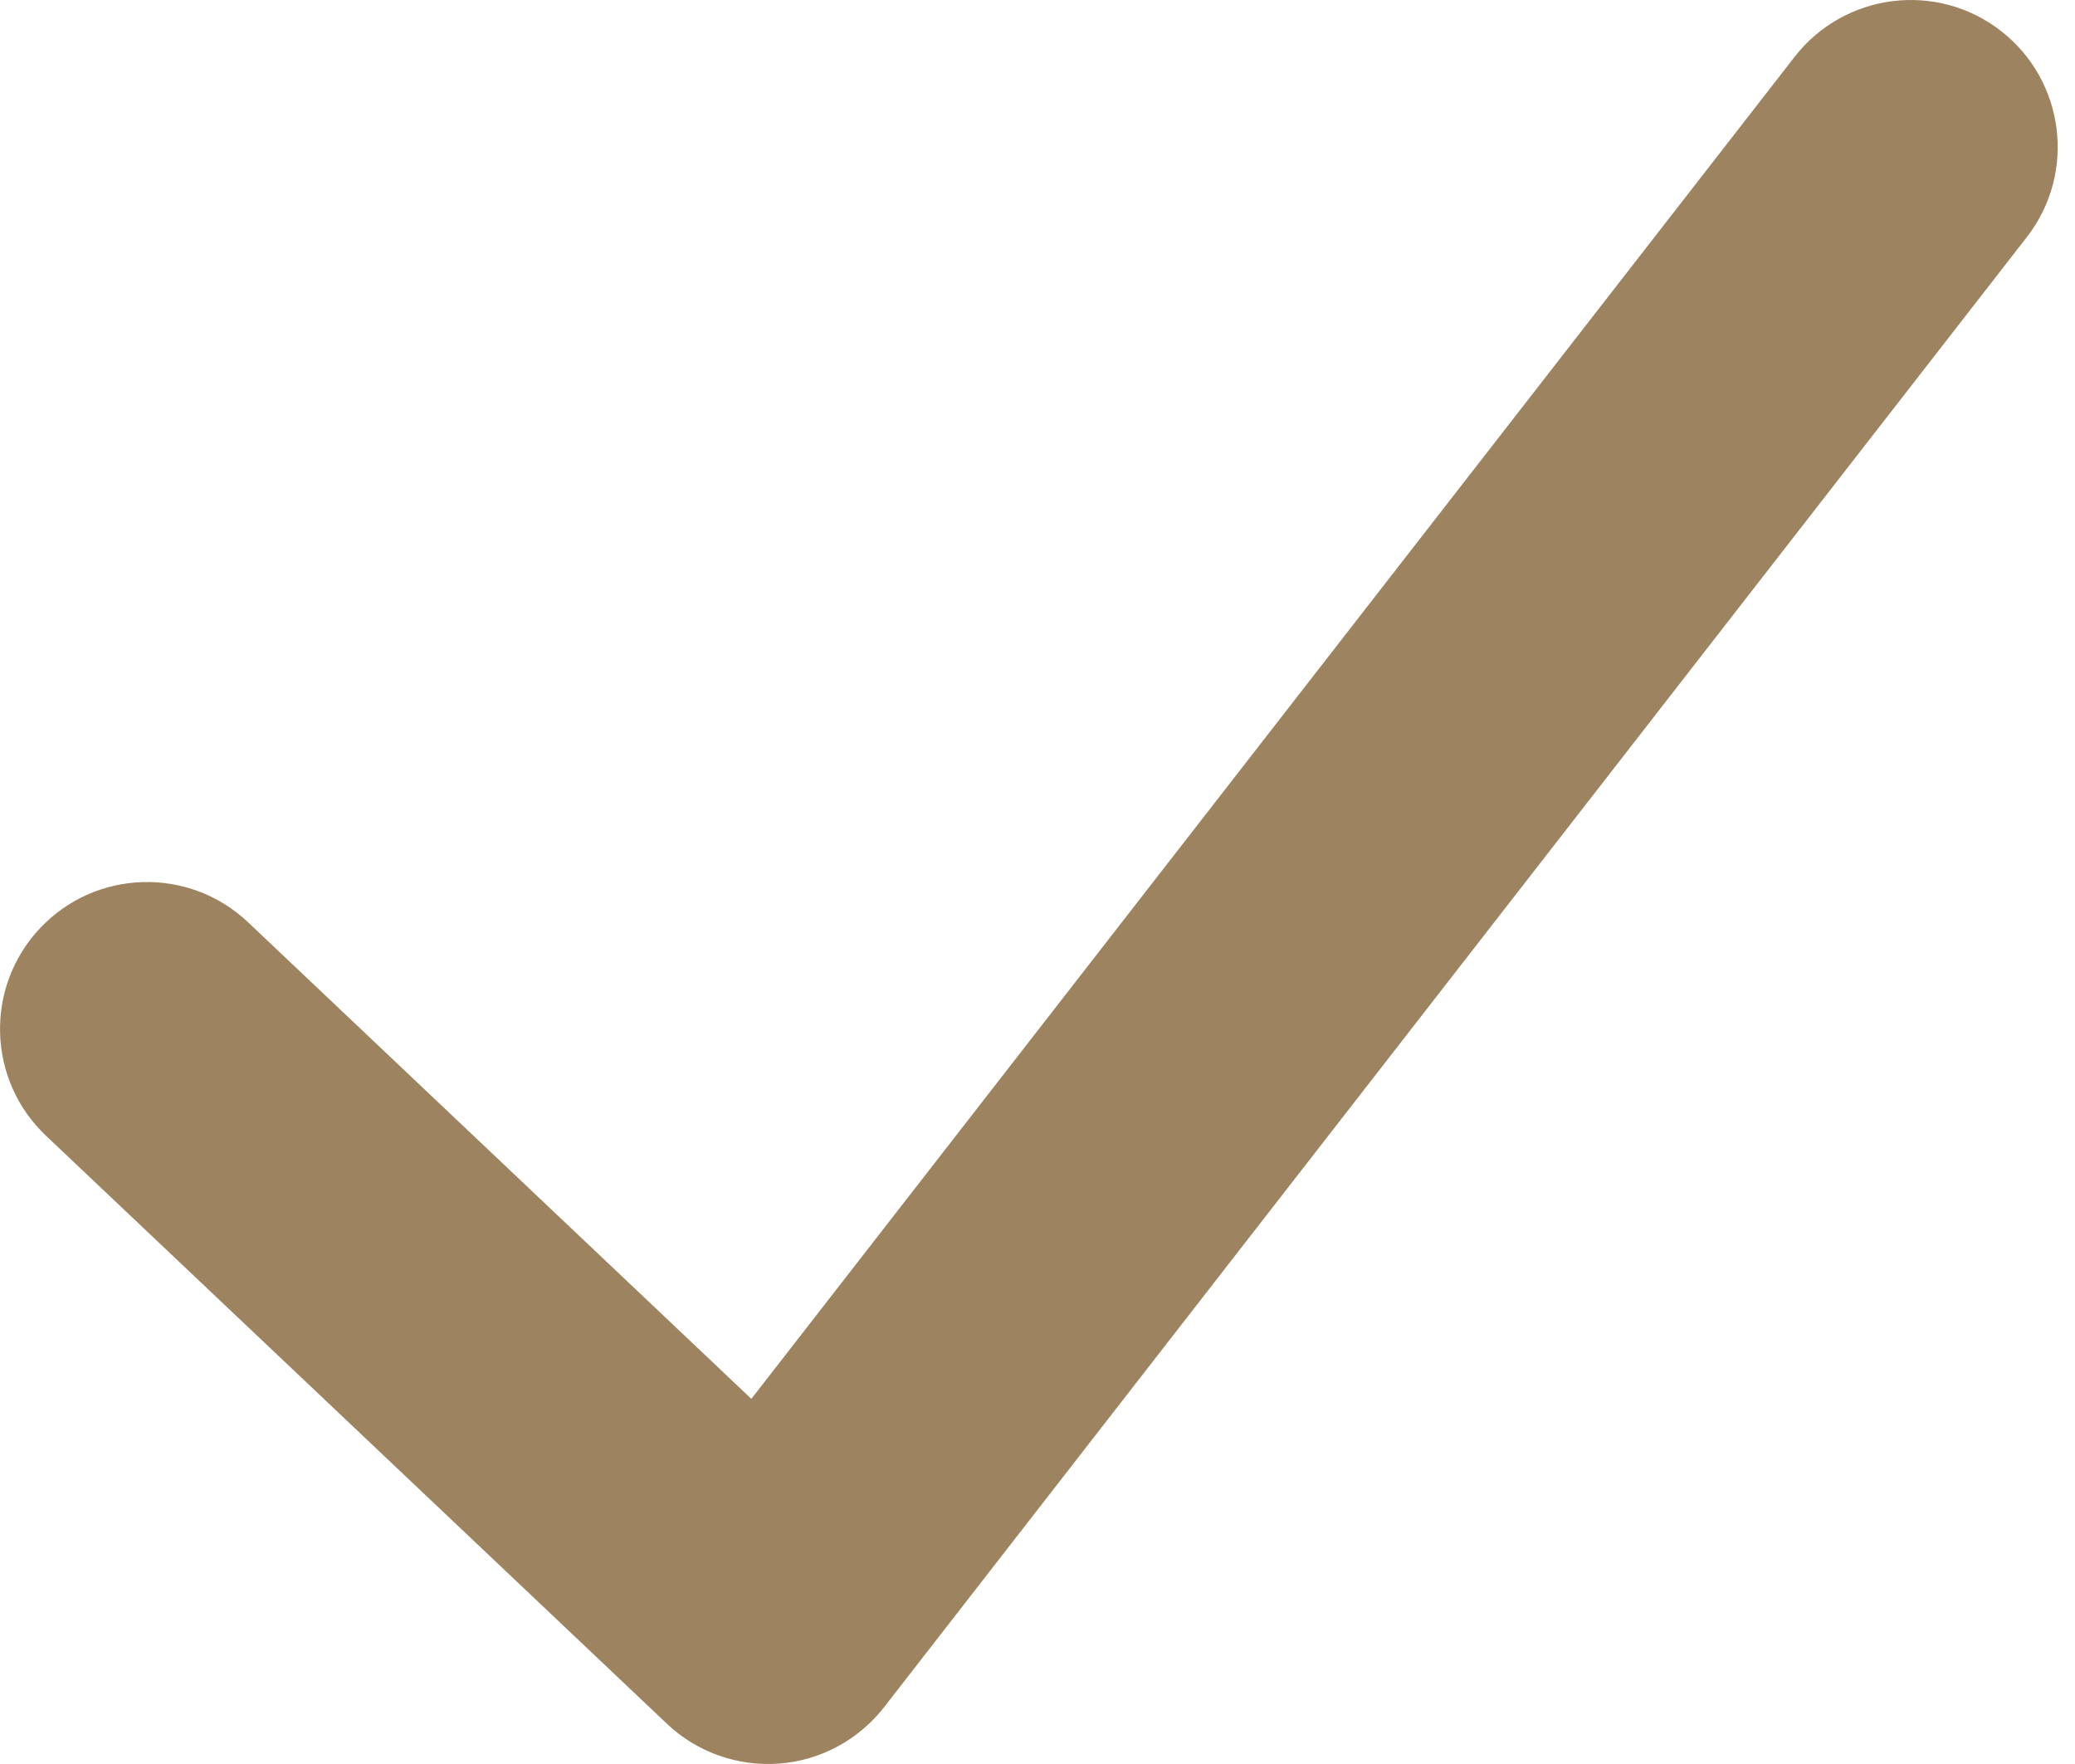
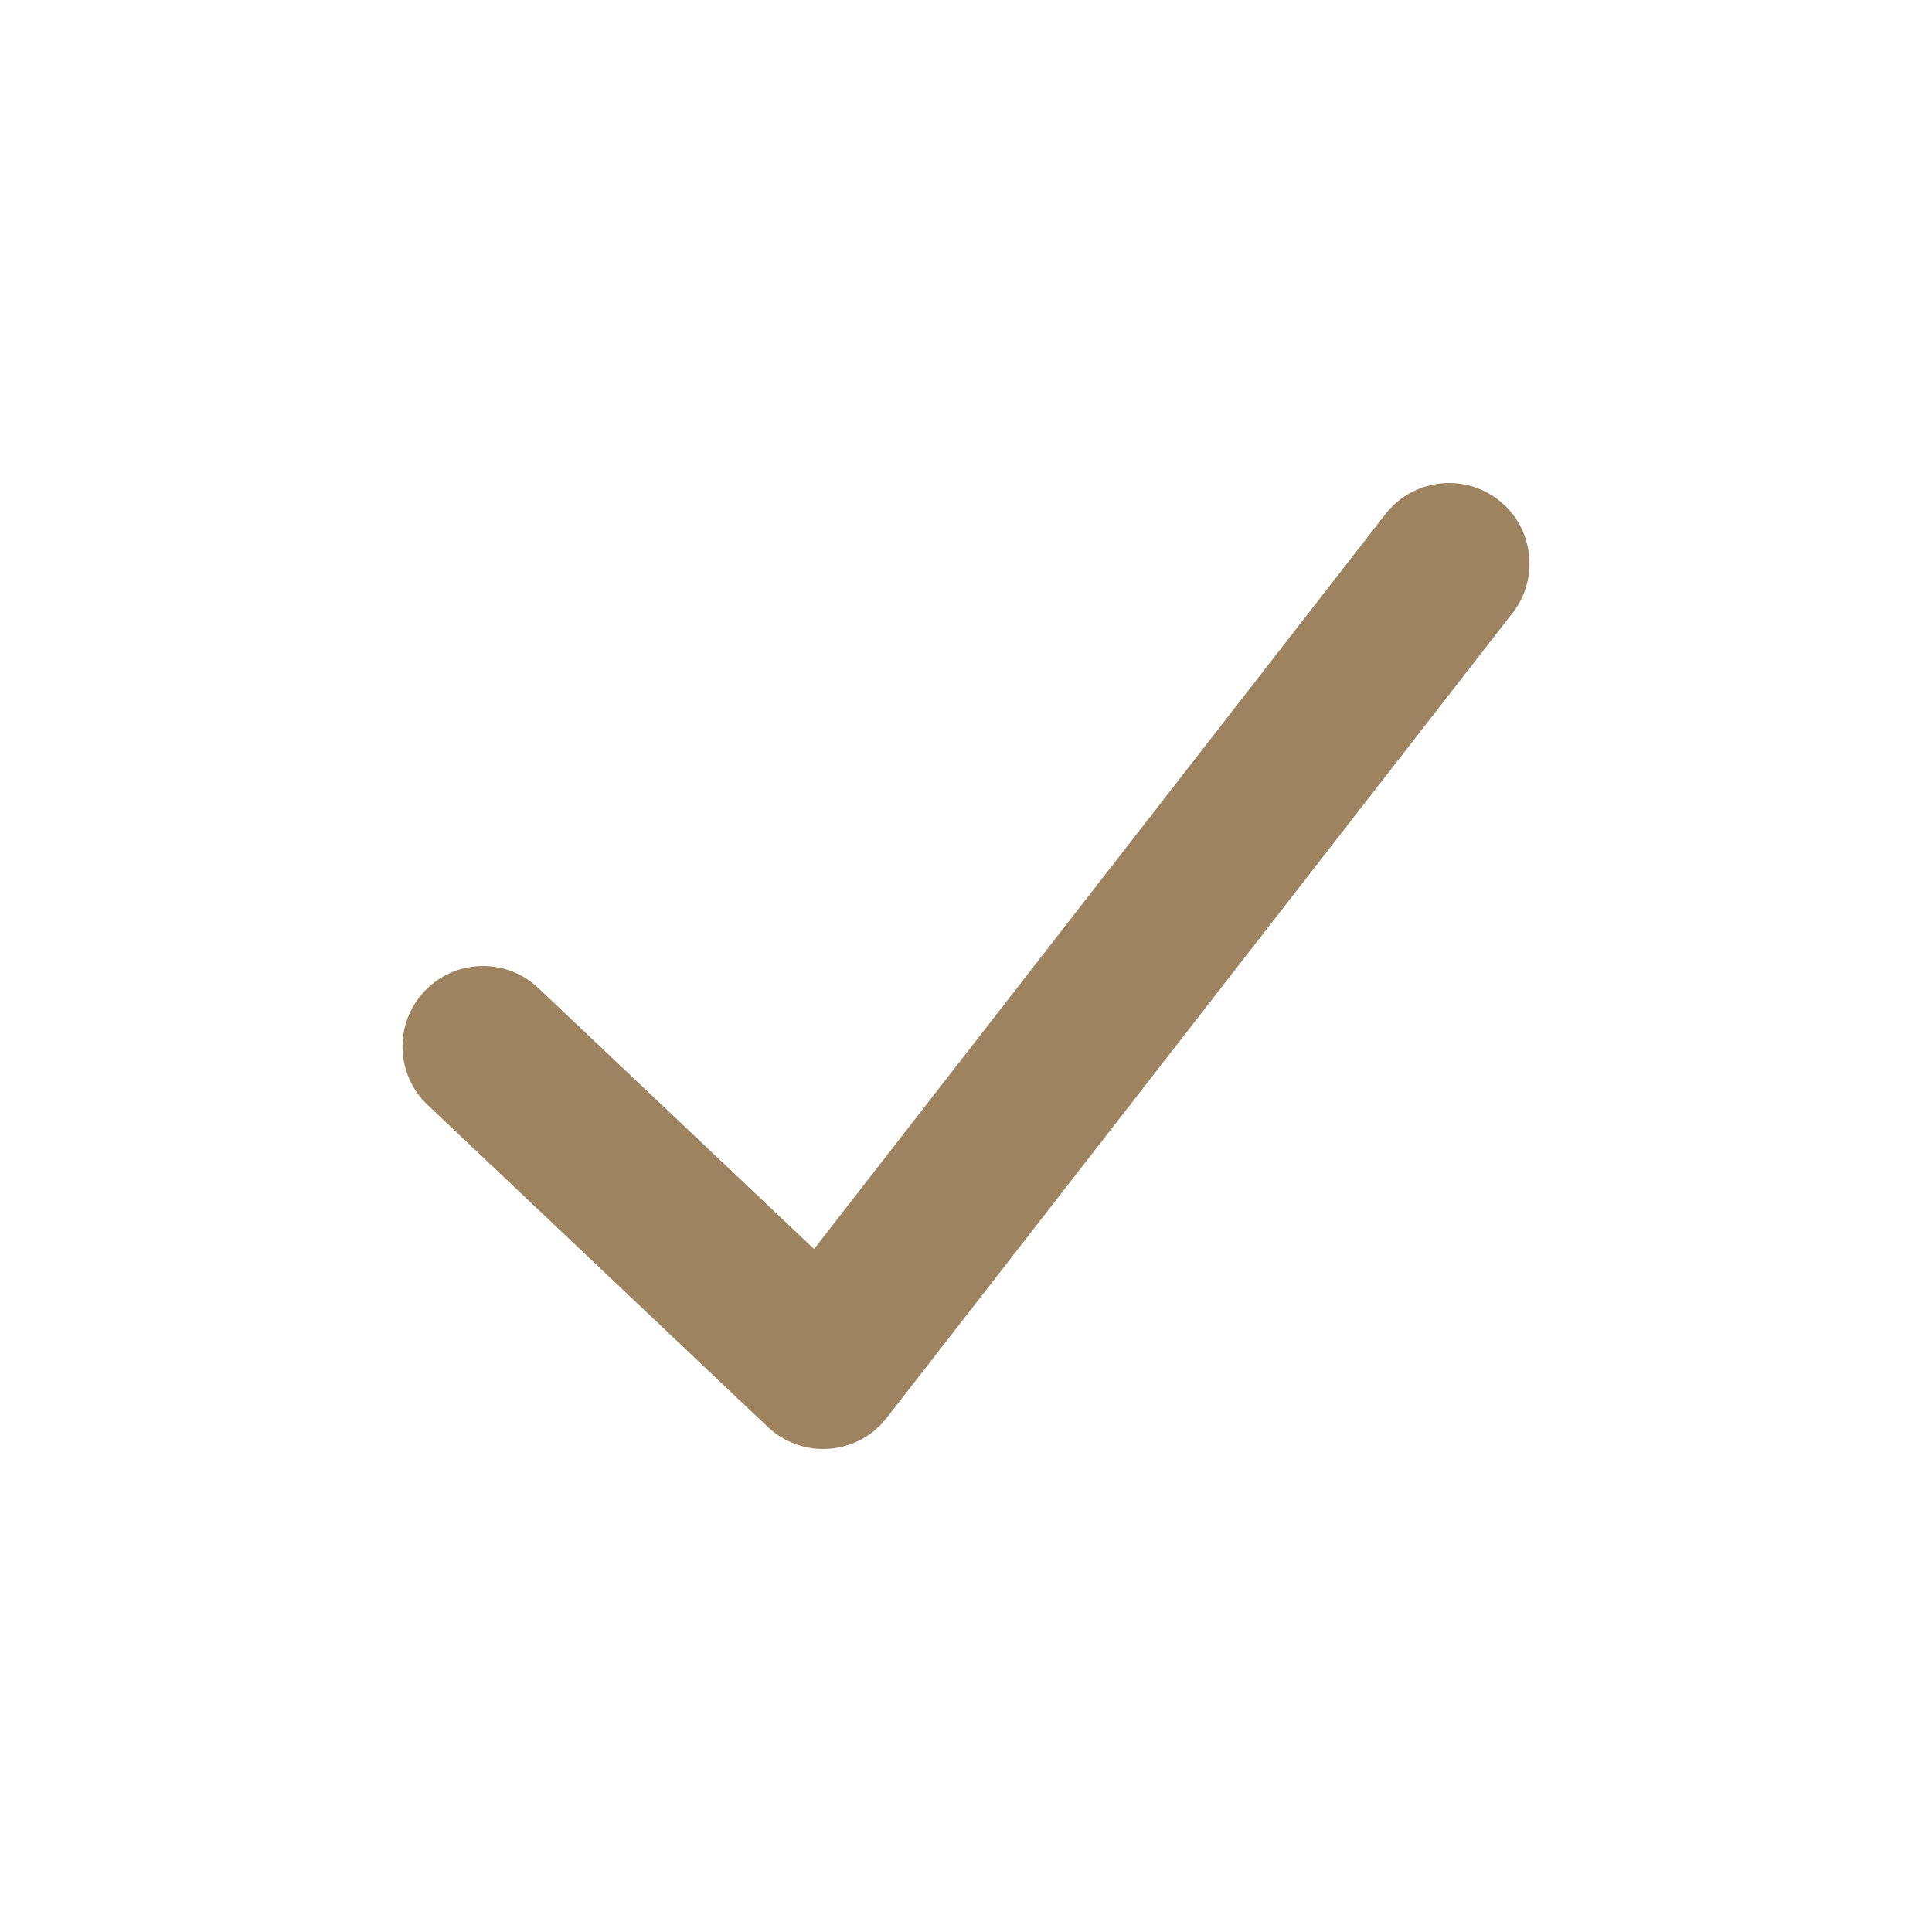
- <svg xmlns="http://www.w3.org/2000/svg" width="20" height="17" viewBox="0 0 20 17" fill="none">
-   <path fill-rule="evenodd" clip-rule="evenodd" d="M19.286 0.298C19.904 0.779 20.015 1.669 19.535 2.286L8.521 16.453C8.275 16.768 7.908 16.966 7.51 16.996C7.111 17.026 6.718 16.887 6.428 16.612L0.443 10.945C-0.125 10.408 -0.15 9.511 0.388 8.943C0.926 8.375 1.822 8.35 2.391 8.888L7.242 13.481L17.298 0.547C17.779 -0.07 18.669 -0.182 19.286 0.298Z" fill="#9E8361" />
+ <svg xmlns="http://www.w3.org/2000/svg" width="34" height="34" viewBox="0 0 34 34" fill="none">
+   <path fill-rule="evenodd" clip-rule="evenodd" d="M26.37 8.798C26.987 9.279 27.099 10.169 26.619 10.786L15.604 24.953C15.359 25.268 14.992 25.466 14.593 25.496C14.195 25.526 13.802 25.387 13.512 25.112L7.526 19.445C6.958 18.908 6.933 18.011 7.471 17.443C8.009 16.875 8.906 16.85 9.474 17.388L14.326 21.981L24.382 9.047C24.862 8.43 25.752 8.318 26.37 8.798Z" fill="#9E8361" />
</svg>
